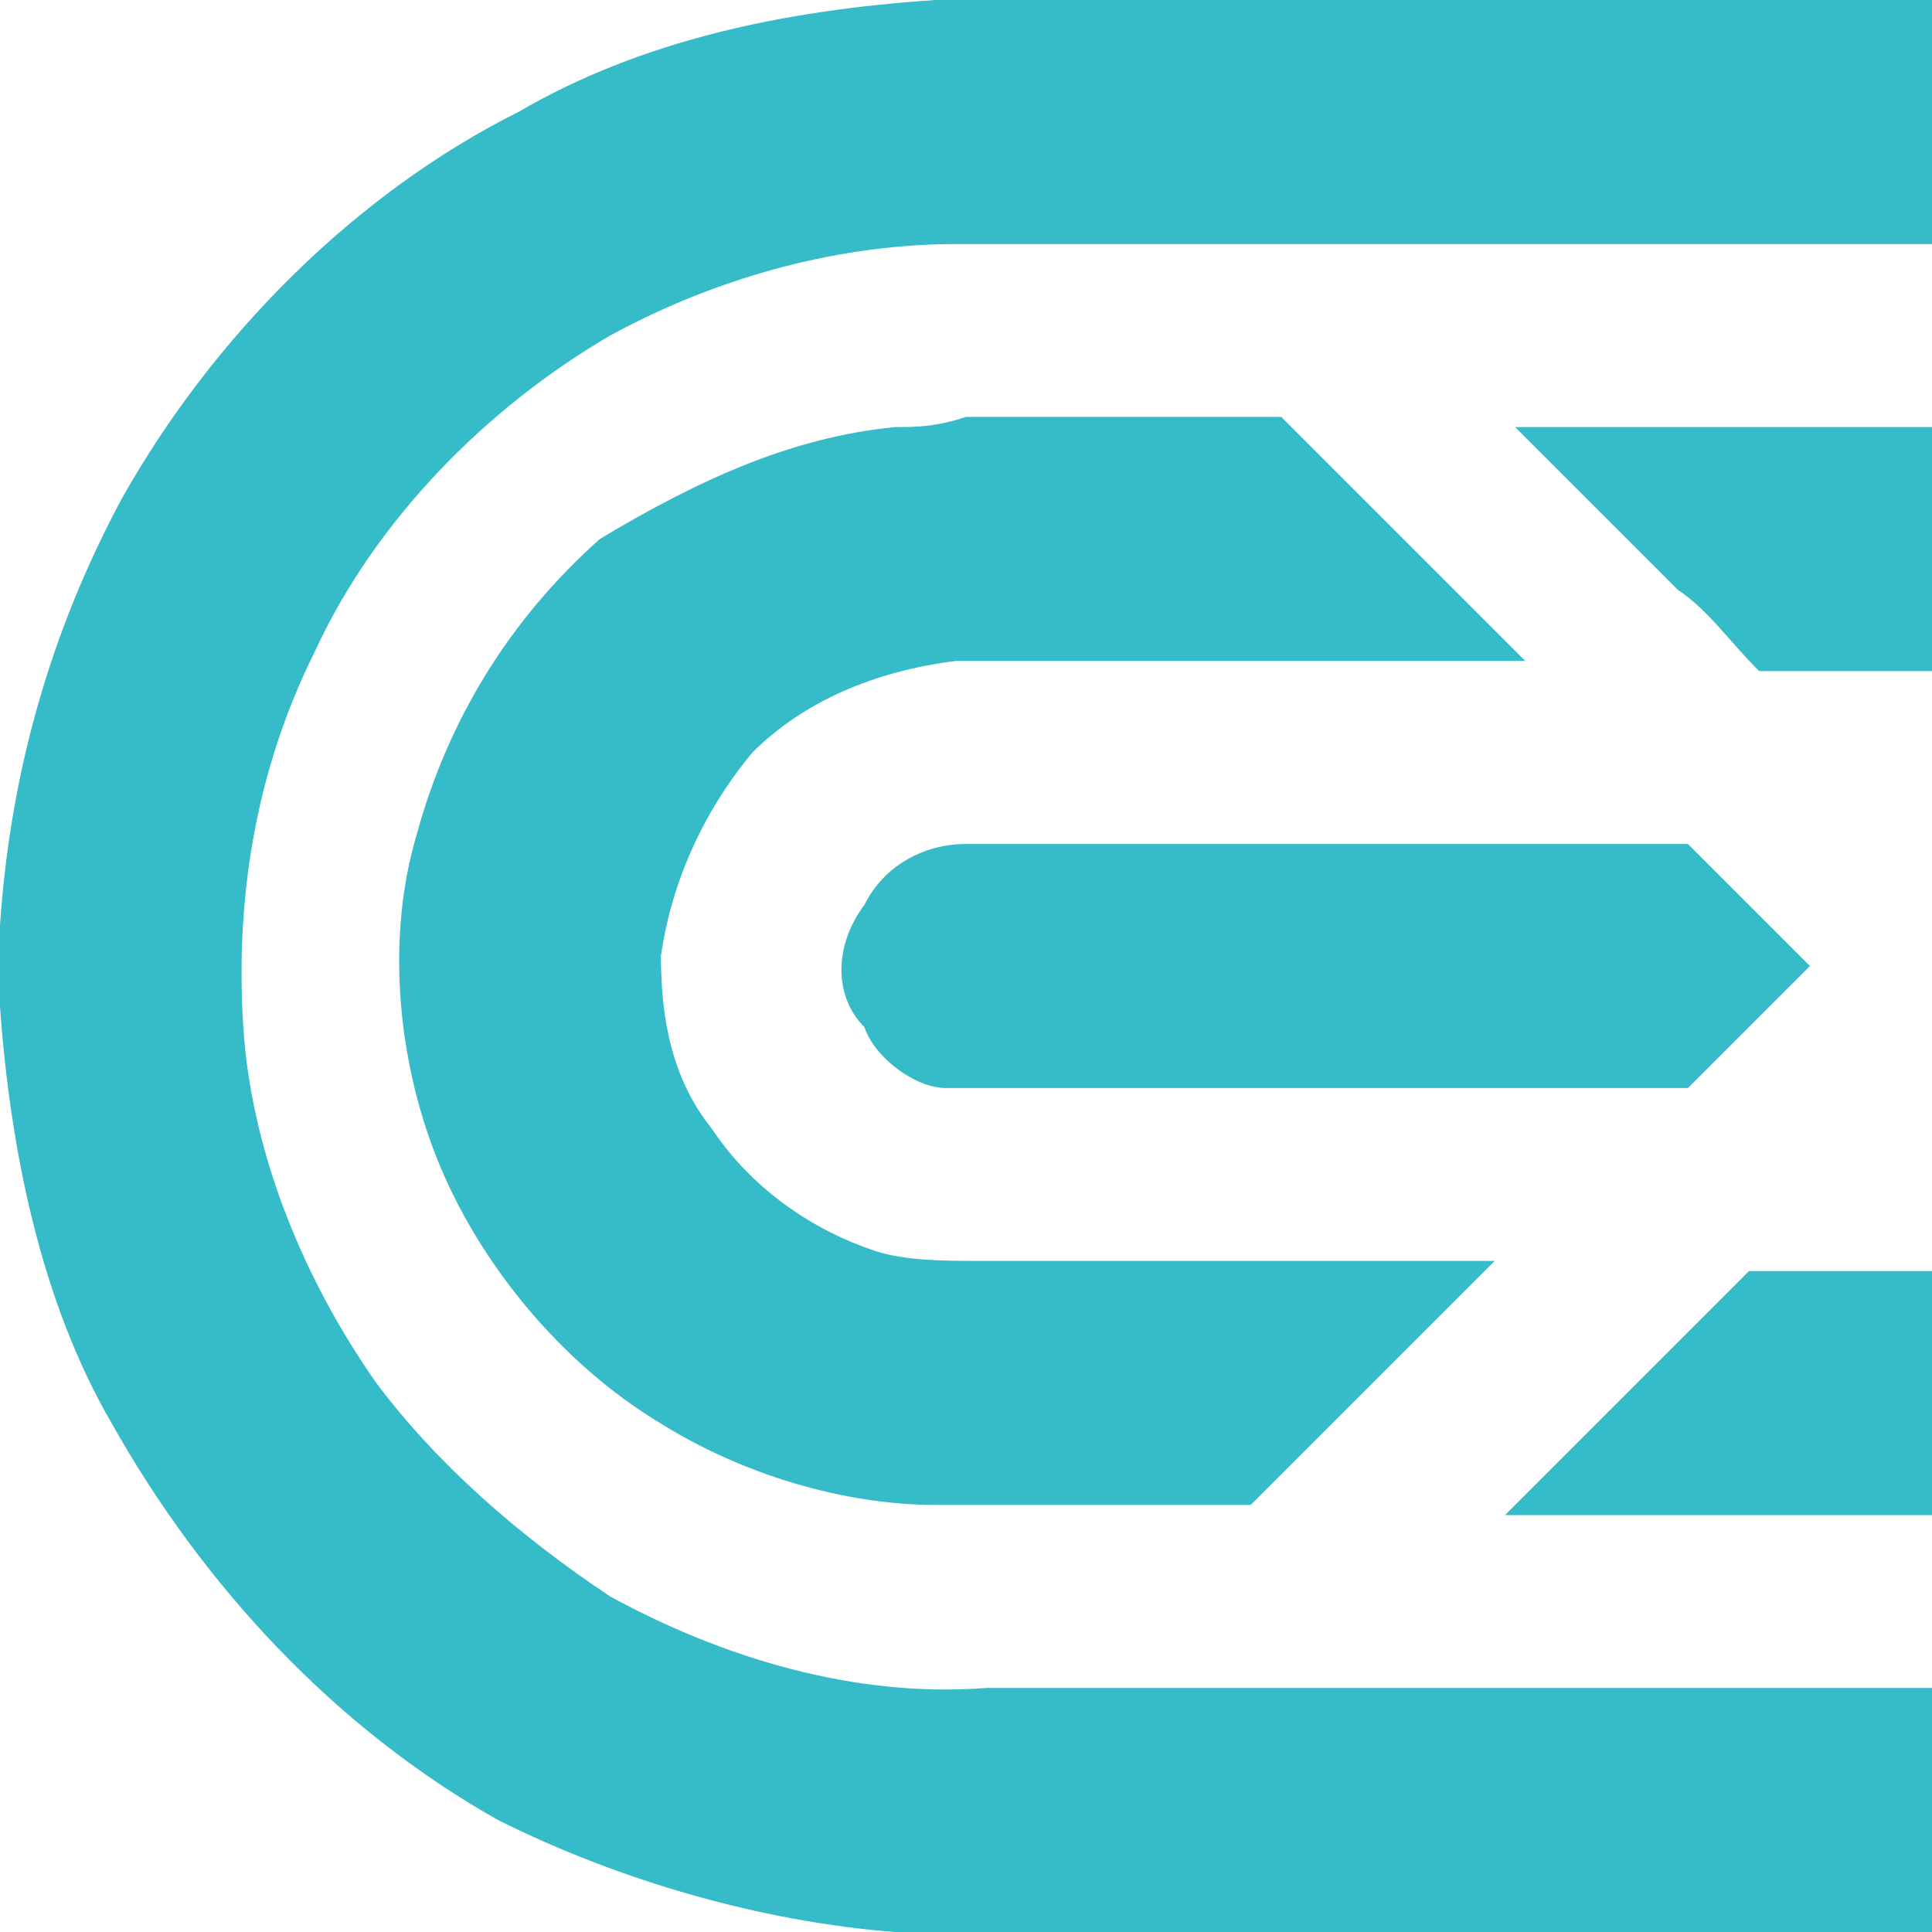
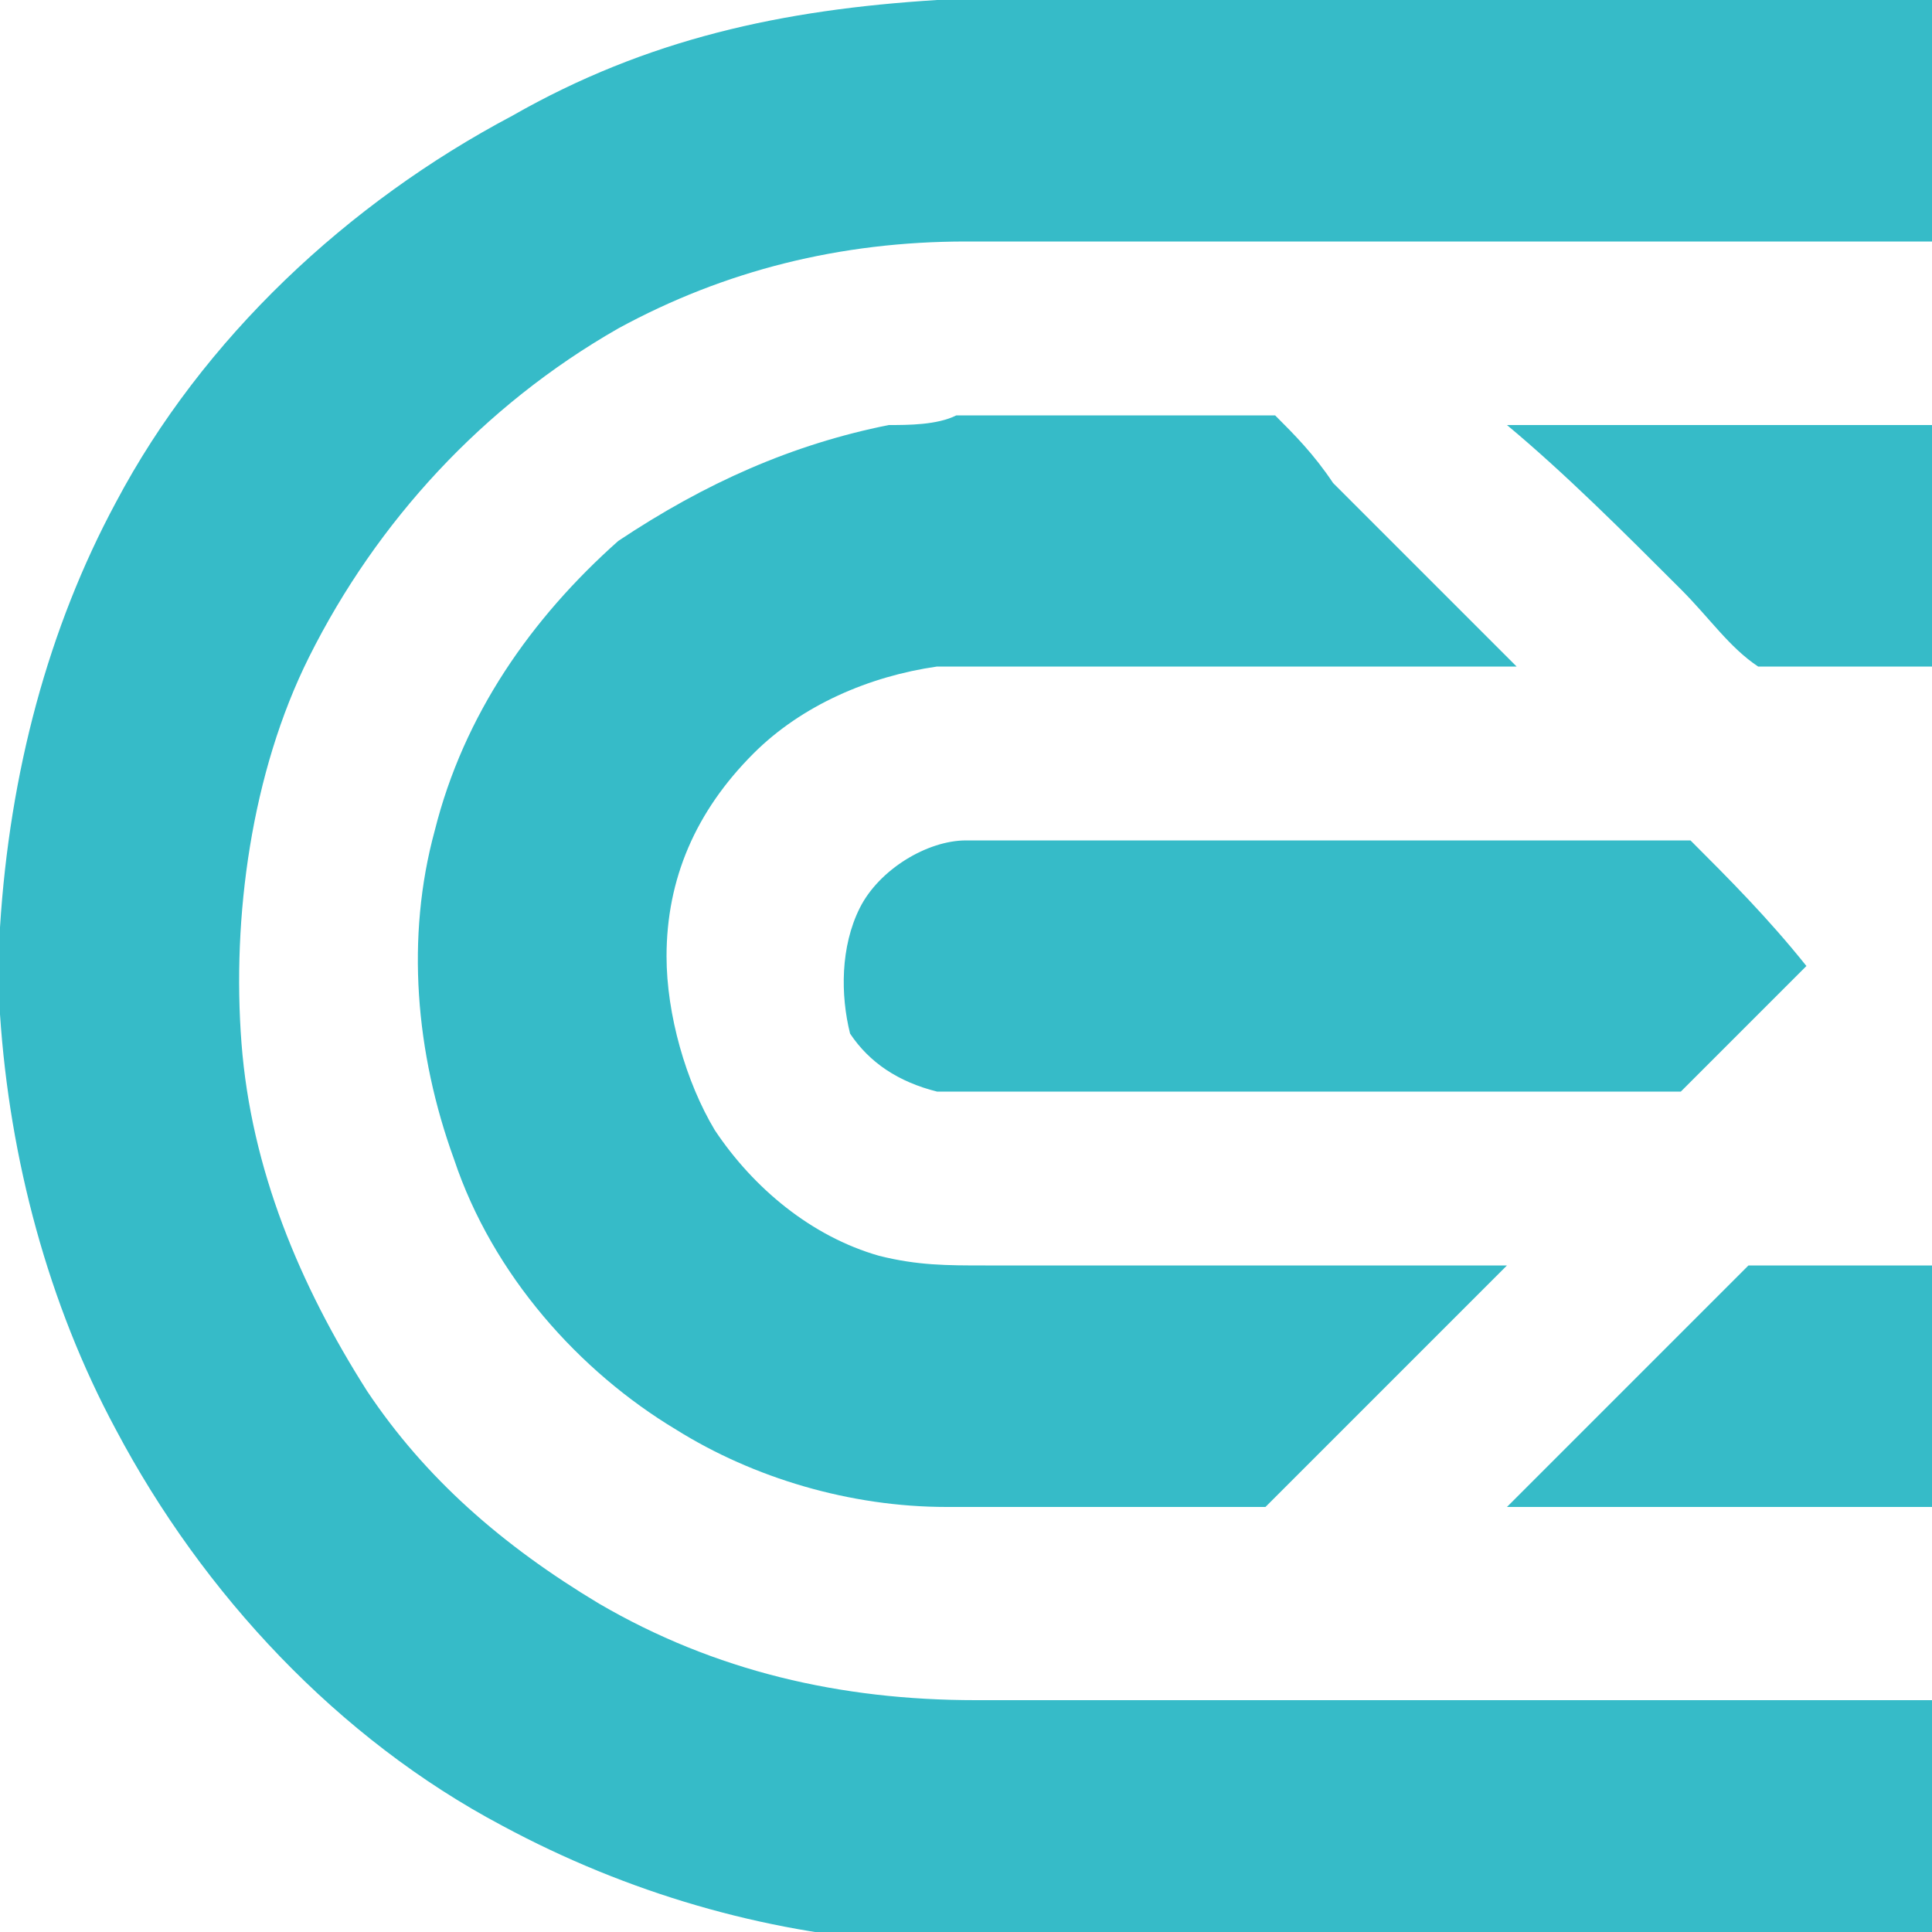
- <svg xmlns="http://www.w3.org/2000/svg" version="1.1" id="Слой_1" x="0px" y="0px" width="19px" height="19px" viewBox="0 0 19 19" style="enable-background:new 0 0 19 19;" xml:space="preserve">
-   <style type="text/css">
- 	.st0{fill:#36BBC8;}
- </style>
+ <svg xmlns="http://www.w3.org/2000/svg" version="1.1" id="Слой_1" x="0px" y="0px" width="20px" height="20px" viewBox="0 0 20 20" style="enable-background:new 0 0 20 20;" xml:space="preserve">
  <g id="cex-logo.eps">
-     <path class="st0" d="M9.2,0H19c0,0.8,0,1.6,0,2.4c-2.9,0-5.7,0-8.6,0c-0.3,0-0.7,0-1,0C8.3,2.4,7.1,2.7,6,3.3   C4.8,4,3.7,5.1,3.1,6.4c-0.6,1.2-0.8,2.5-0.7,3.8c0.1,1.2,0.6,2.4,1.3,3.4c0.6,0.8,1.4,1.5,2.3,2.1c1.1,0.6,2.4,1,3.7,0.9   c3.1,0,6.3,0,9.4,0c0,0.8,0,1.6,0,2.4H8.8c-1.3-0.1-2.7-0.5-3.9-1.1C3.3,17,2,15.6,1.1,14C0.4,12.8,0.1,11.3,0,9.9V9.1   c0.1-1.5,0.5-2.9,1.2-4.2c0.9-1.6,2.3-3,3.9-3.8C6.3,0.4,7.7,0.1,9.2,0z M8.8,4.2c0.2,0,0.4,0,0.7-0.1c1,0,2.1,0,3.1,0   c0.2,0.2,0.4,0.4,0.6,0.6c0.6,0.6,1.2,1.2,1.8,1.8c-1.5,0-3,0-4.5,0c-0.4,0-0.7,0-1.1,0C8.6,6.6,7.9,6.9,7.4,7.4   C6.9,8,6.6,8.7,6.5,9.4c0,0.6,0.1,1.2,0.5,1.7c0.4,0.6,1,1,1.6,1.2c0.3,0.1,0.7,0.1,1,0.1c1.7,0,3.4,0,5.1,0   c-0.8,0.8-1.6,1.6-2.4,2.4c-1,0-2.1,0-3.1,0c-0.9,0-1.9-0.3-2.7-0.8c-1-0.6-1.8-1.6-2.2-2.6c-0.4-1-0.5-2.2-0.2-3.2   c0.3-1.1,0.9-2.1,1.8-2.9C6.9,4.7,7.8,4.3,8.8,4.2z M14.9,4.2c1.4,0,2.8,0,4.1,0c0,0.8,0,1.6,0,2.4c-0.6,0-1.2,0-1.7,0   C17,6.3,16.8,6,16.5,5.8C16,5.3,15.4,4.7,14.9,4.2z M8.5,8.9c0.2-0.4,0.6-0.6,1-0.6c2.4,0,4.8,0,7.1,0c0.4,0.4,0.8,0.8,1.2,1.2   c-0.4,0.4-0.8,0.8-1.2,1.2c-2.3,0-4.6,0-6.9,0c-0.1,0-0.3,0-0.4,0c-0.3,0-0.7-0.3-0.8-0.6C8.2,9.8,8.2,9.3,8.5,8.9z M14.8,14.9   c0.8-0.8,1.6-1.6,2.4-2.4c0.6,0,1.2,0,1.8,0c0,0.8,0,1.6,0,2.4C17.6,14.9,16.2,14.9,14.8,14.9z" />
+     <path style="fill:#36BBC8;" d="M9.7,0H20c0,0.8,0,1.7,0,2.5c-3,0-6,0-9,0c-0.3,0-0.7,0-1,0c-1.3,0-2.5,0.3-3.6,0.9   C5,4.2,3.9,5.4,3.2,6.8c-0.6,1.2-0.8,2.7-0.7,4c0.1,1.3,0.6,2.5,1.3,3.6c0.6,0.9,1.4,1.6,2.4,2.2c1.2,0.7,2.5,1,3.9,1   c3.3,0,6.6,0,9.9,0c0,0.8,0,1.7,0,2.5H9.3c-1.4-0.1-2.8-0.5-4.1-1.2c-1.7-0.9-3.1-2.4-4-4.1c-0.7-1.3-1.1-2.8-1.2-4.3V9.6   C0.1,8,0.5,6.5,1.2,5.2c0.9-1.7,2.4-3.1,4.1-4C6.7,0.4,8.1,0.1,9.7,0z M9.2,4.4c0.2,0,0.5,0,0.7-0.1c1.1,0,2.2,0,3.3,0   c0.2,0.2,0.4,0.4,0.6,0.7c0.6,0.6,1.2,1.2,1.9,1.9c-1.6,0-3.2,0-4.8,0c-0.4,0-0.8,0-1.2,0C9,7,8.3,7.3,7.8,7.8   C7.2,8.4,6.9,9.1,6.9,9.9c0,0.6,0.2,1.3,0.5,1.8c0.4,0.6,1,1.1,1.7,1.3c0.4,0.1,0.7,0.1,1.1,0.1c1.8,0,3.6,0,5.4,0   c-0.8,0.8-1.7,1.7-2.5,2.5c-1.1,0-2.2,0-3.3,0c-1,0-2-0.3-2.8-0.8c-1-0.6-1.9-1.6-2.3-2.8c-0.4-1.1-0.5-2.3-0.2-3.4   c0.3-1.2,1-2.2,1.9-3C7.3,5,8.2,4.6,9.2,4.4z M15.6,4.4c1.5,0,2.9,0,4.4,0c0,0.8,0,1.7,0,2.5c-0.6,0-1.2,0-1.8,0   c-0.3-0.2-0.5-0.5-0.8-0.8C16.8,5.5,16.2,4.9,15.6,4.4z M8.9,9.4C9.1,9,9.6,8.7,10,8.7c2.5,0,5,0,7.5,0c0.4,0.4,0.8,0.8,1.2,1.3   c-0.4,0.4-0.8,0.8-1.3,1.3c-2.4,0-4.8,0-7.3,0c-0.1,0-0.3,0-0.4,0c-0.4-0.1-0.7-0.3-0.9-0.6C8.7,10.3,8.7,9.8,8.9,9.4z M15.6,15.6   c0.8-0.8,1.7-1.7,2.5-2.5c0.6,0,1.3,0,1.9,0c0,0.8,0,1.7,0,2.5C18.5,15.6,17.1,15.6,15.6,15.6z" />
  </g>
</svg>
